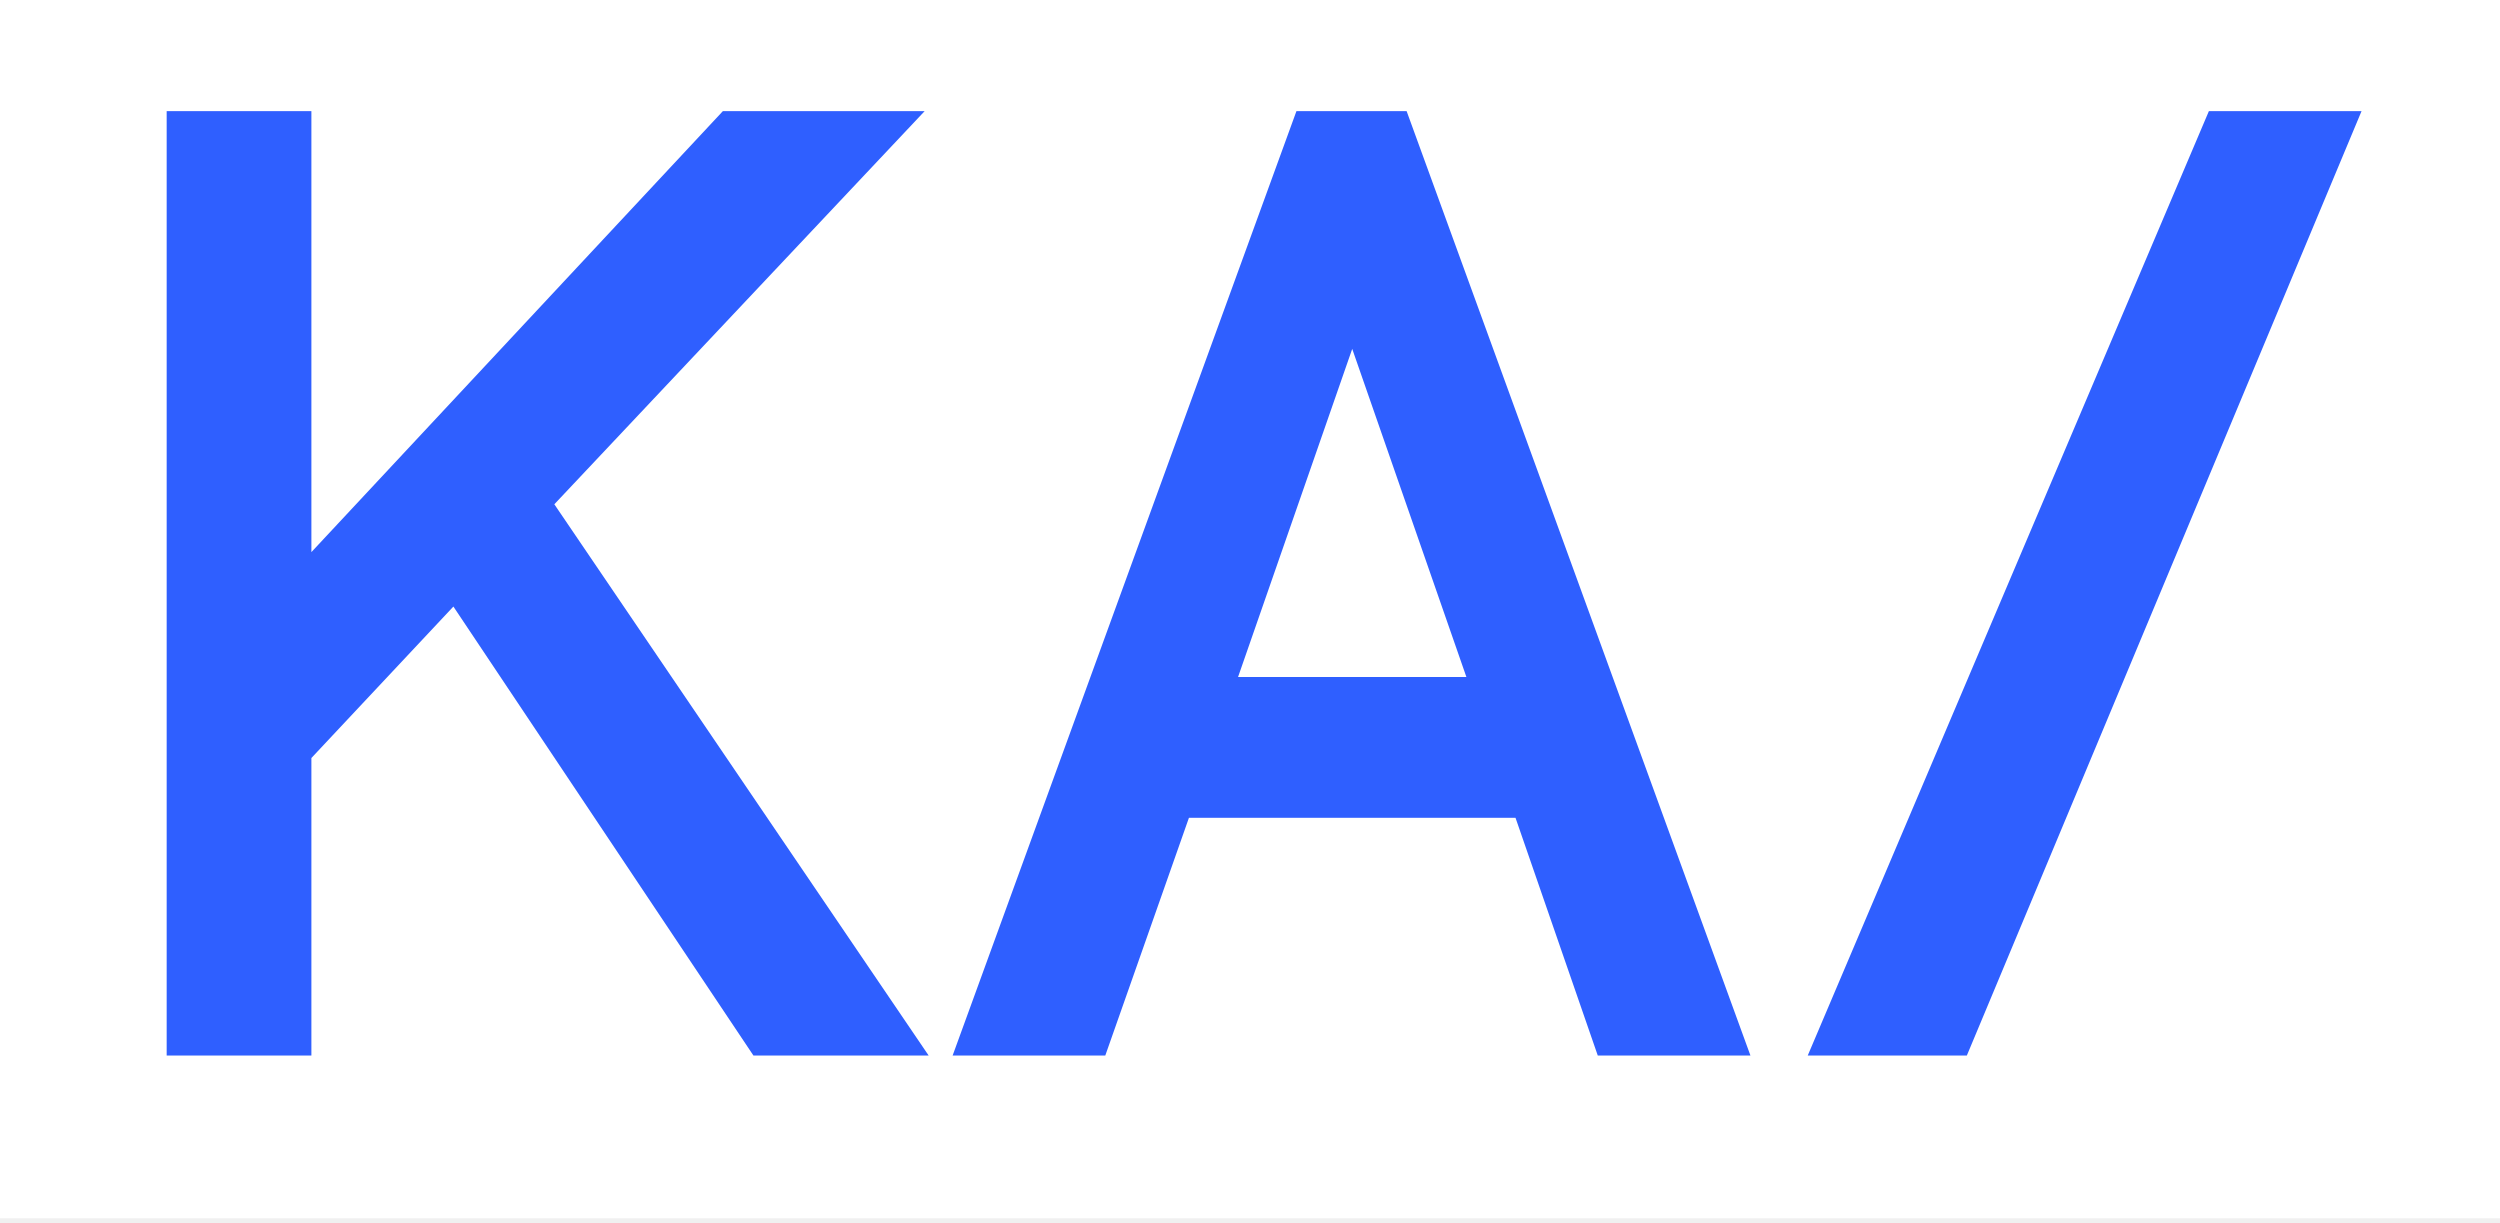
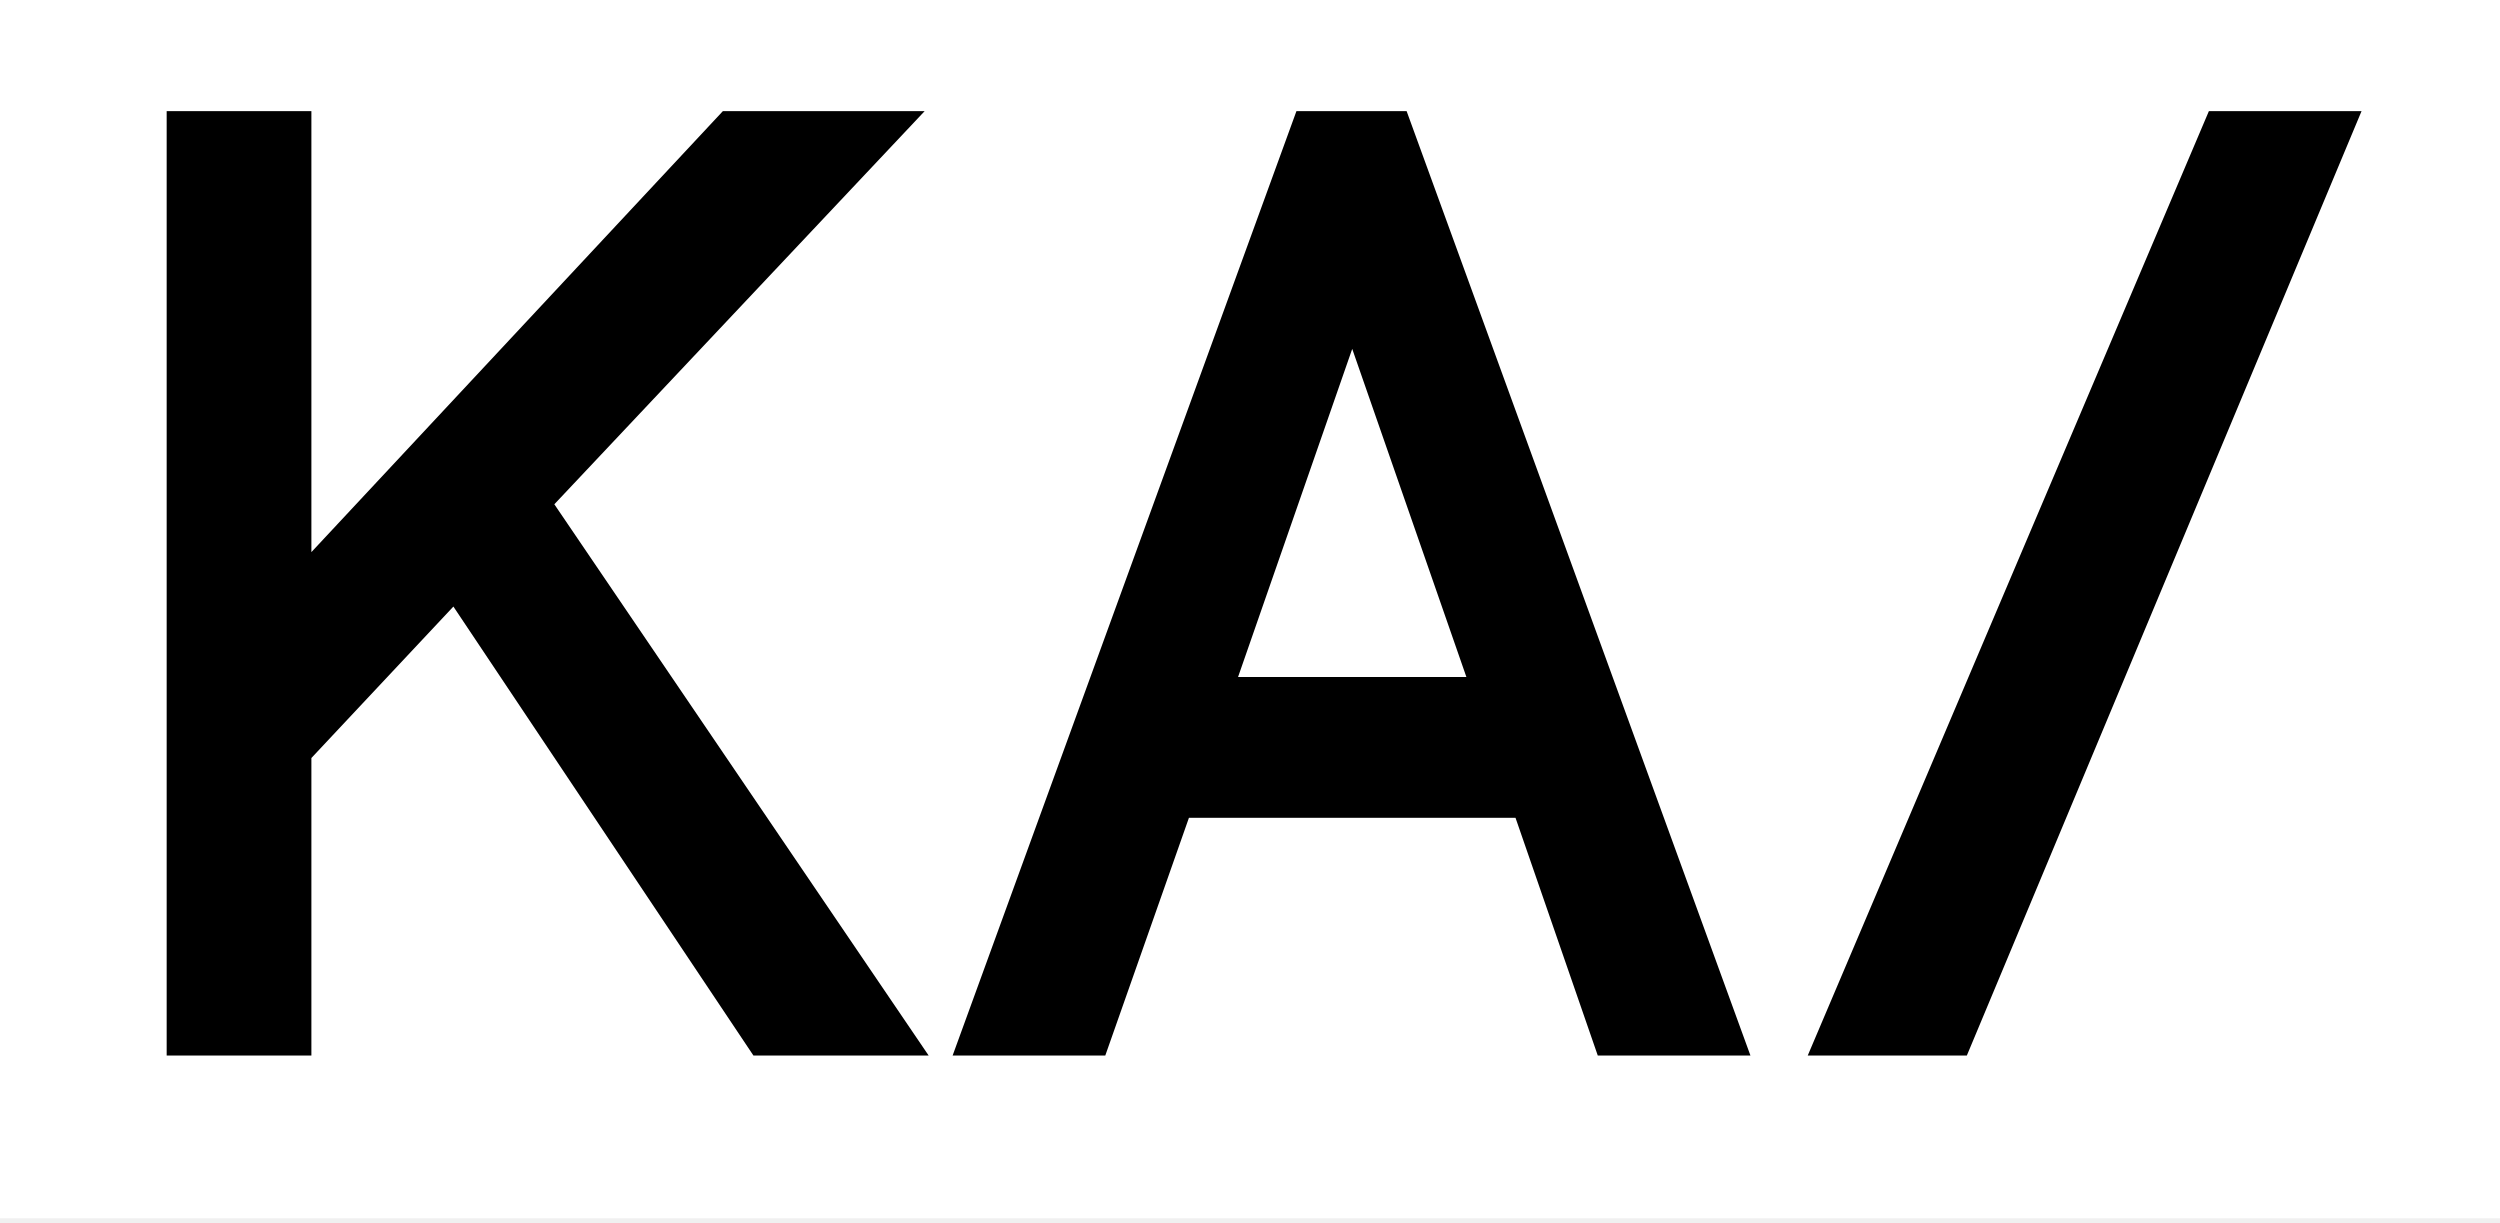
<svg xmlns="http://www.w3.org/2000/svg" width="45" height="22" viewBox="0 0 45 22" fill="none">
  <rect width="45" height="21.929" fill="white" />
-   <path d="M3 19H5.605V13.644L8.161 10.918L13.562 19H16.716L9.978 9.077L16.644 2H13.012L5.605 9.938V2H3V19Z" fill="#2F5FFF" />
-   <path d="M28.76 19H31.508L25.319 2H23.336L17.147 19H19.895L21.401 14.72H27.279L28.76 19ZM22.285 12.186L24.34 6.28L26.395 12.186H22.285Z" fill="#2F5FFF" />
-   <path d="M42.508 2L35.403 19H32.539L39.76 2H42.508Z" fill="#2F5FFF" />
+   <path d="M3 19H5.605V13.644L8.161 10.918L13.562 19H16.716L9.978 9.077L16.644 2H13.012L5.605 9.938V2H3V19Z" fill="black" />
+   <path d="M28.76 19H31.508L25.319 2H23.336L17.147 19H19.895L21.401 14.72H27.279L28.76 19ZM22.285 12.186L24.34 6.28L26.395 12.186H22.285Z" fill="black" />
+   <path d="M42.508 2L35.403 19H32.539L39.76 2H42.508Z" fill="black" />
</svg>
